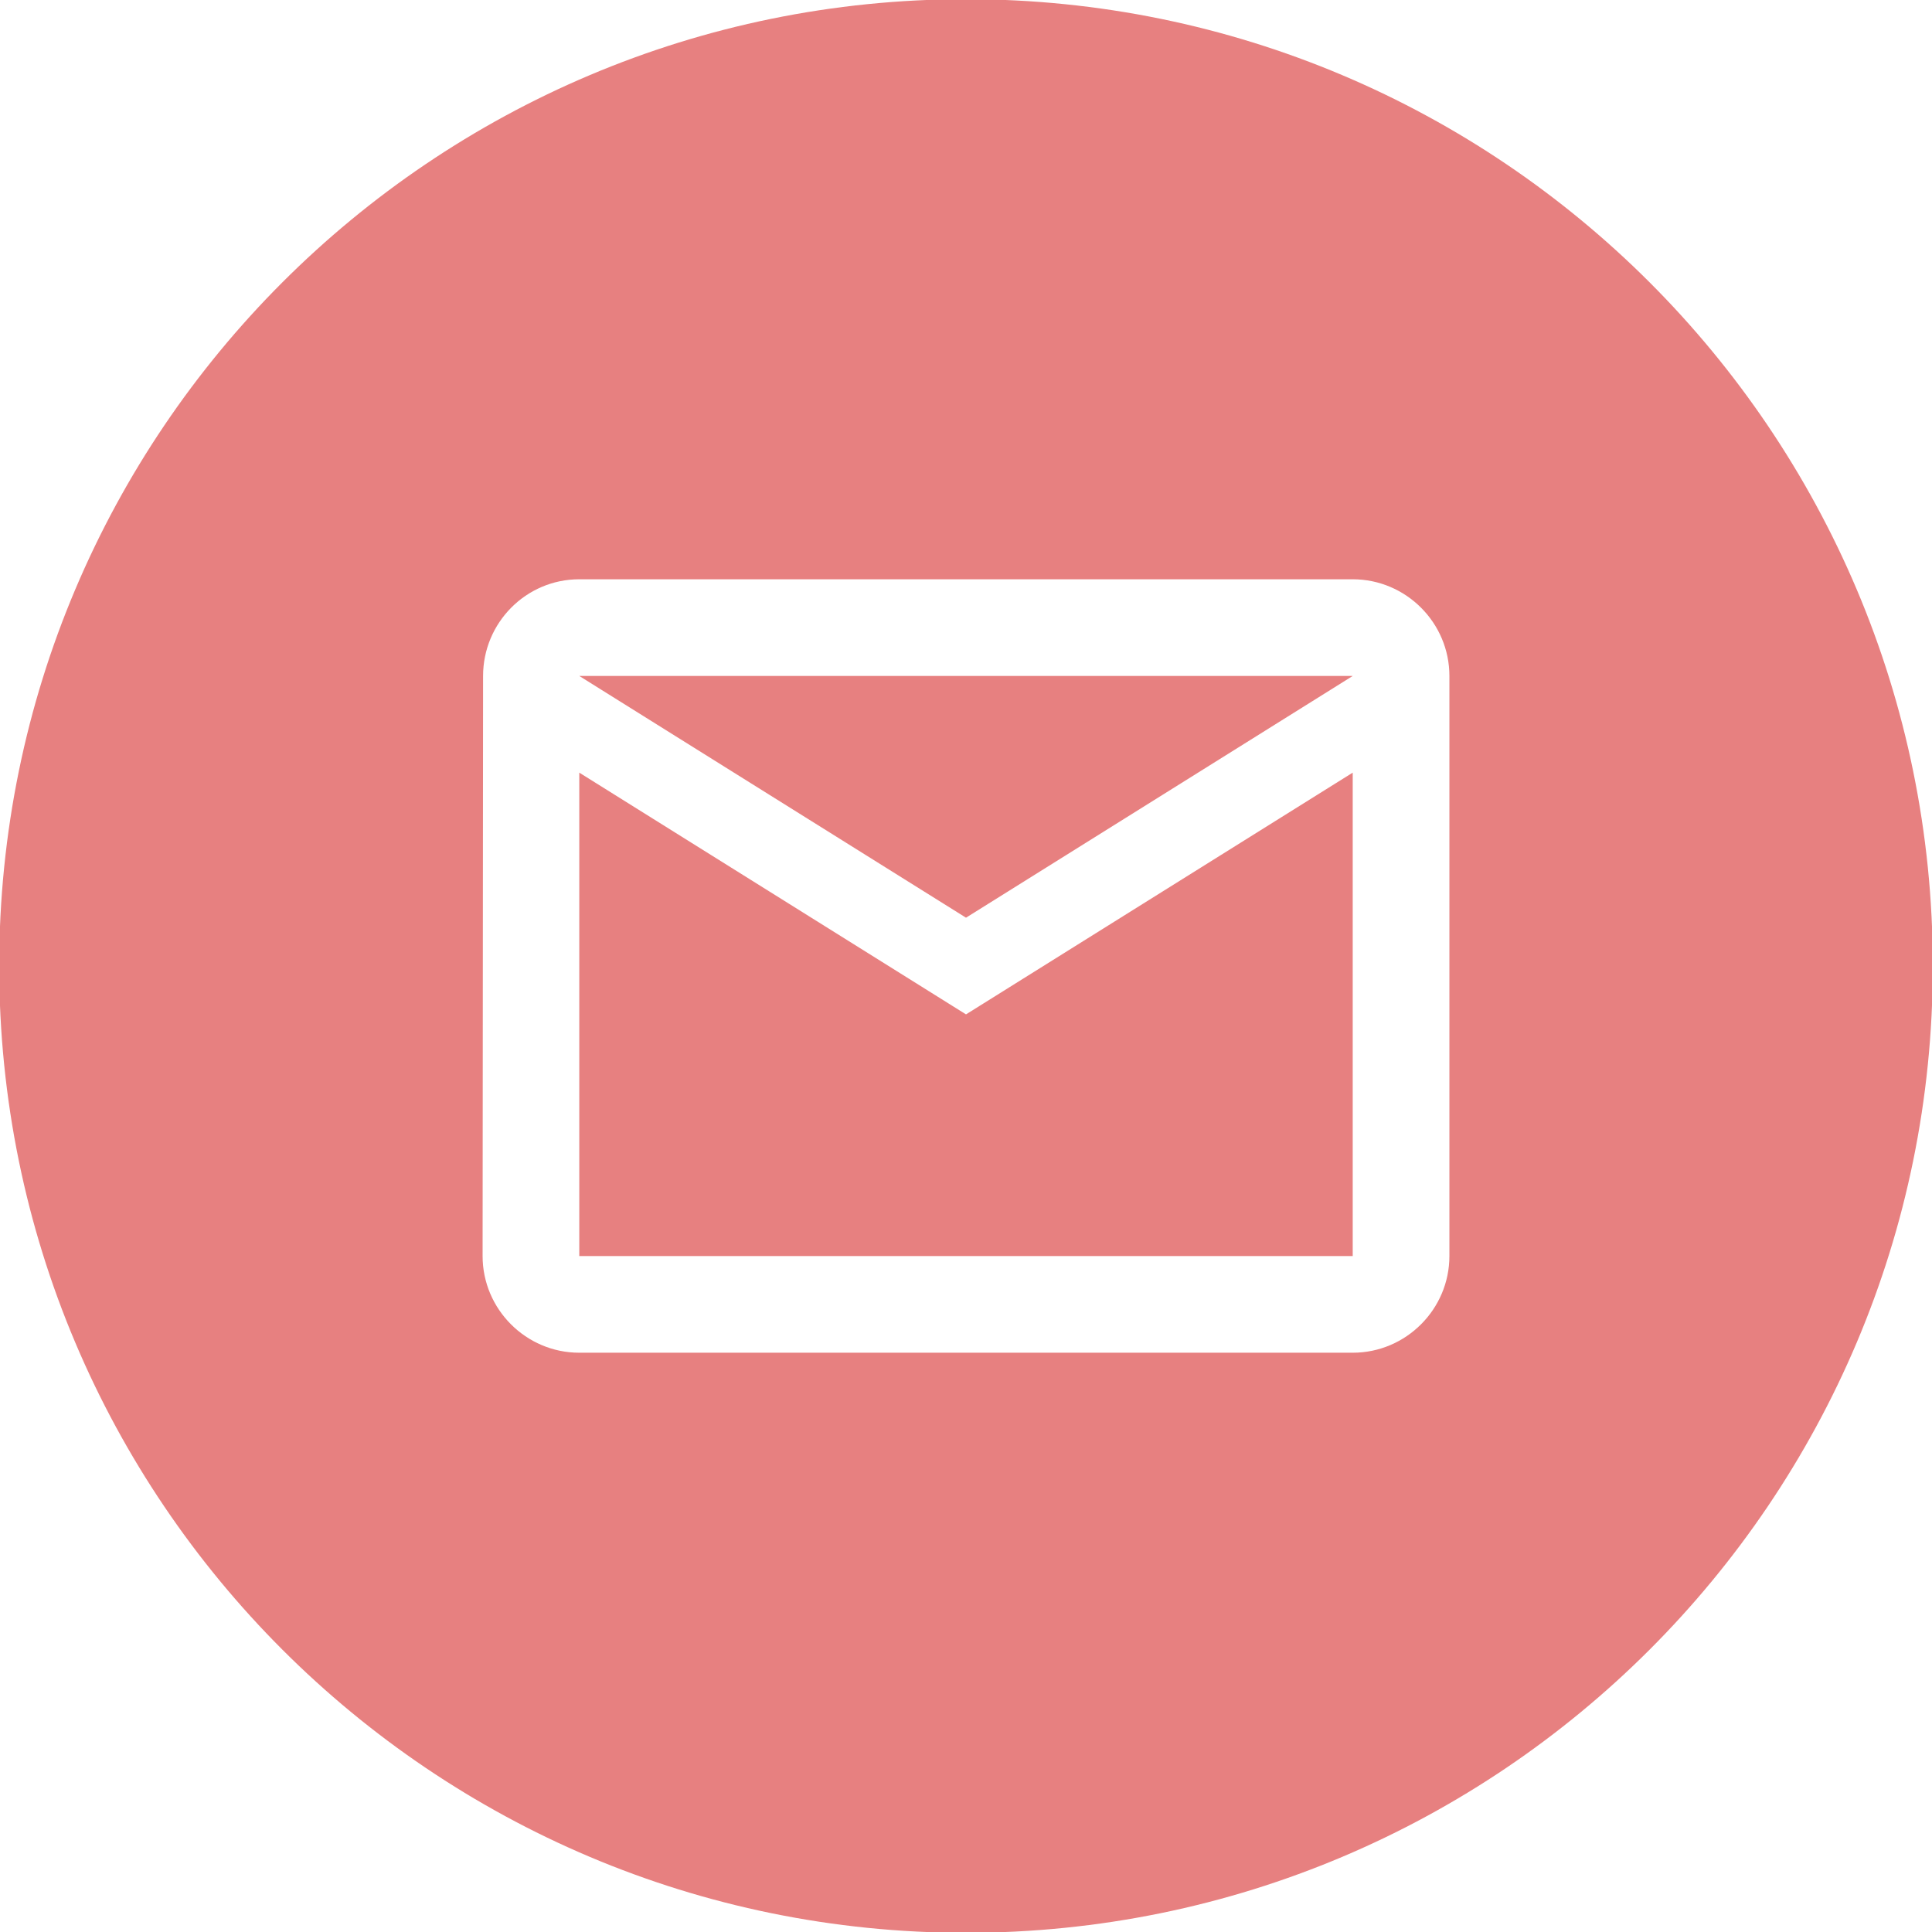
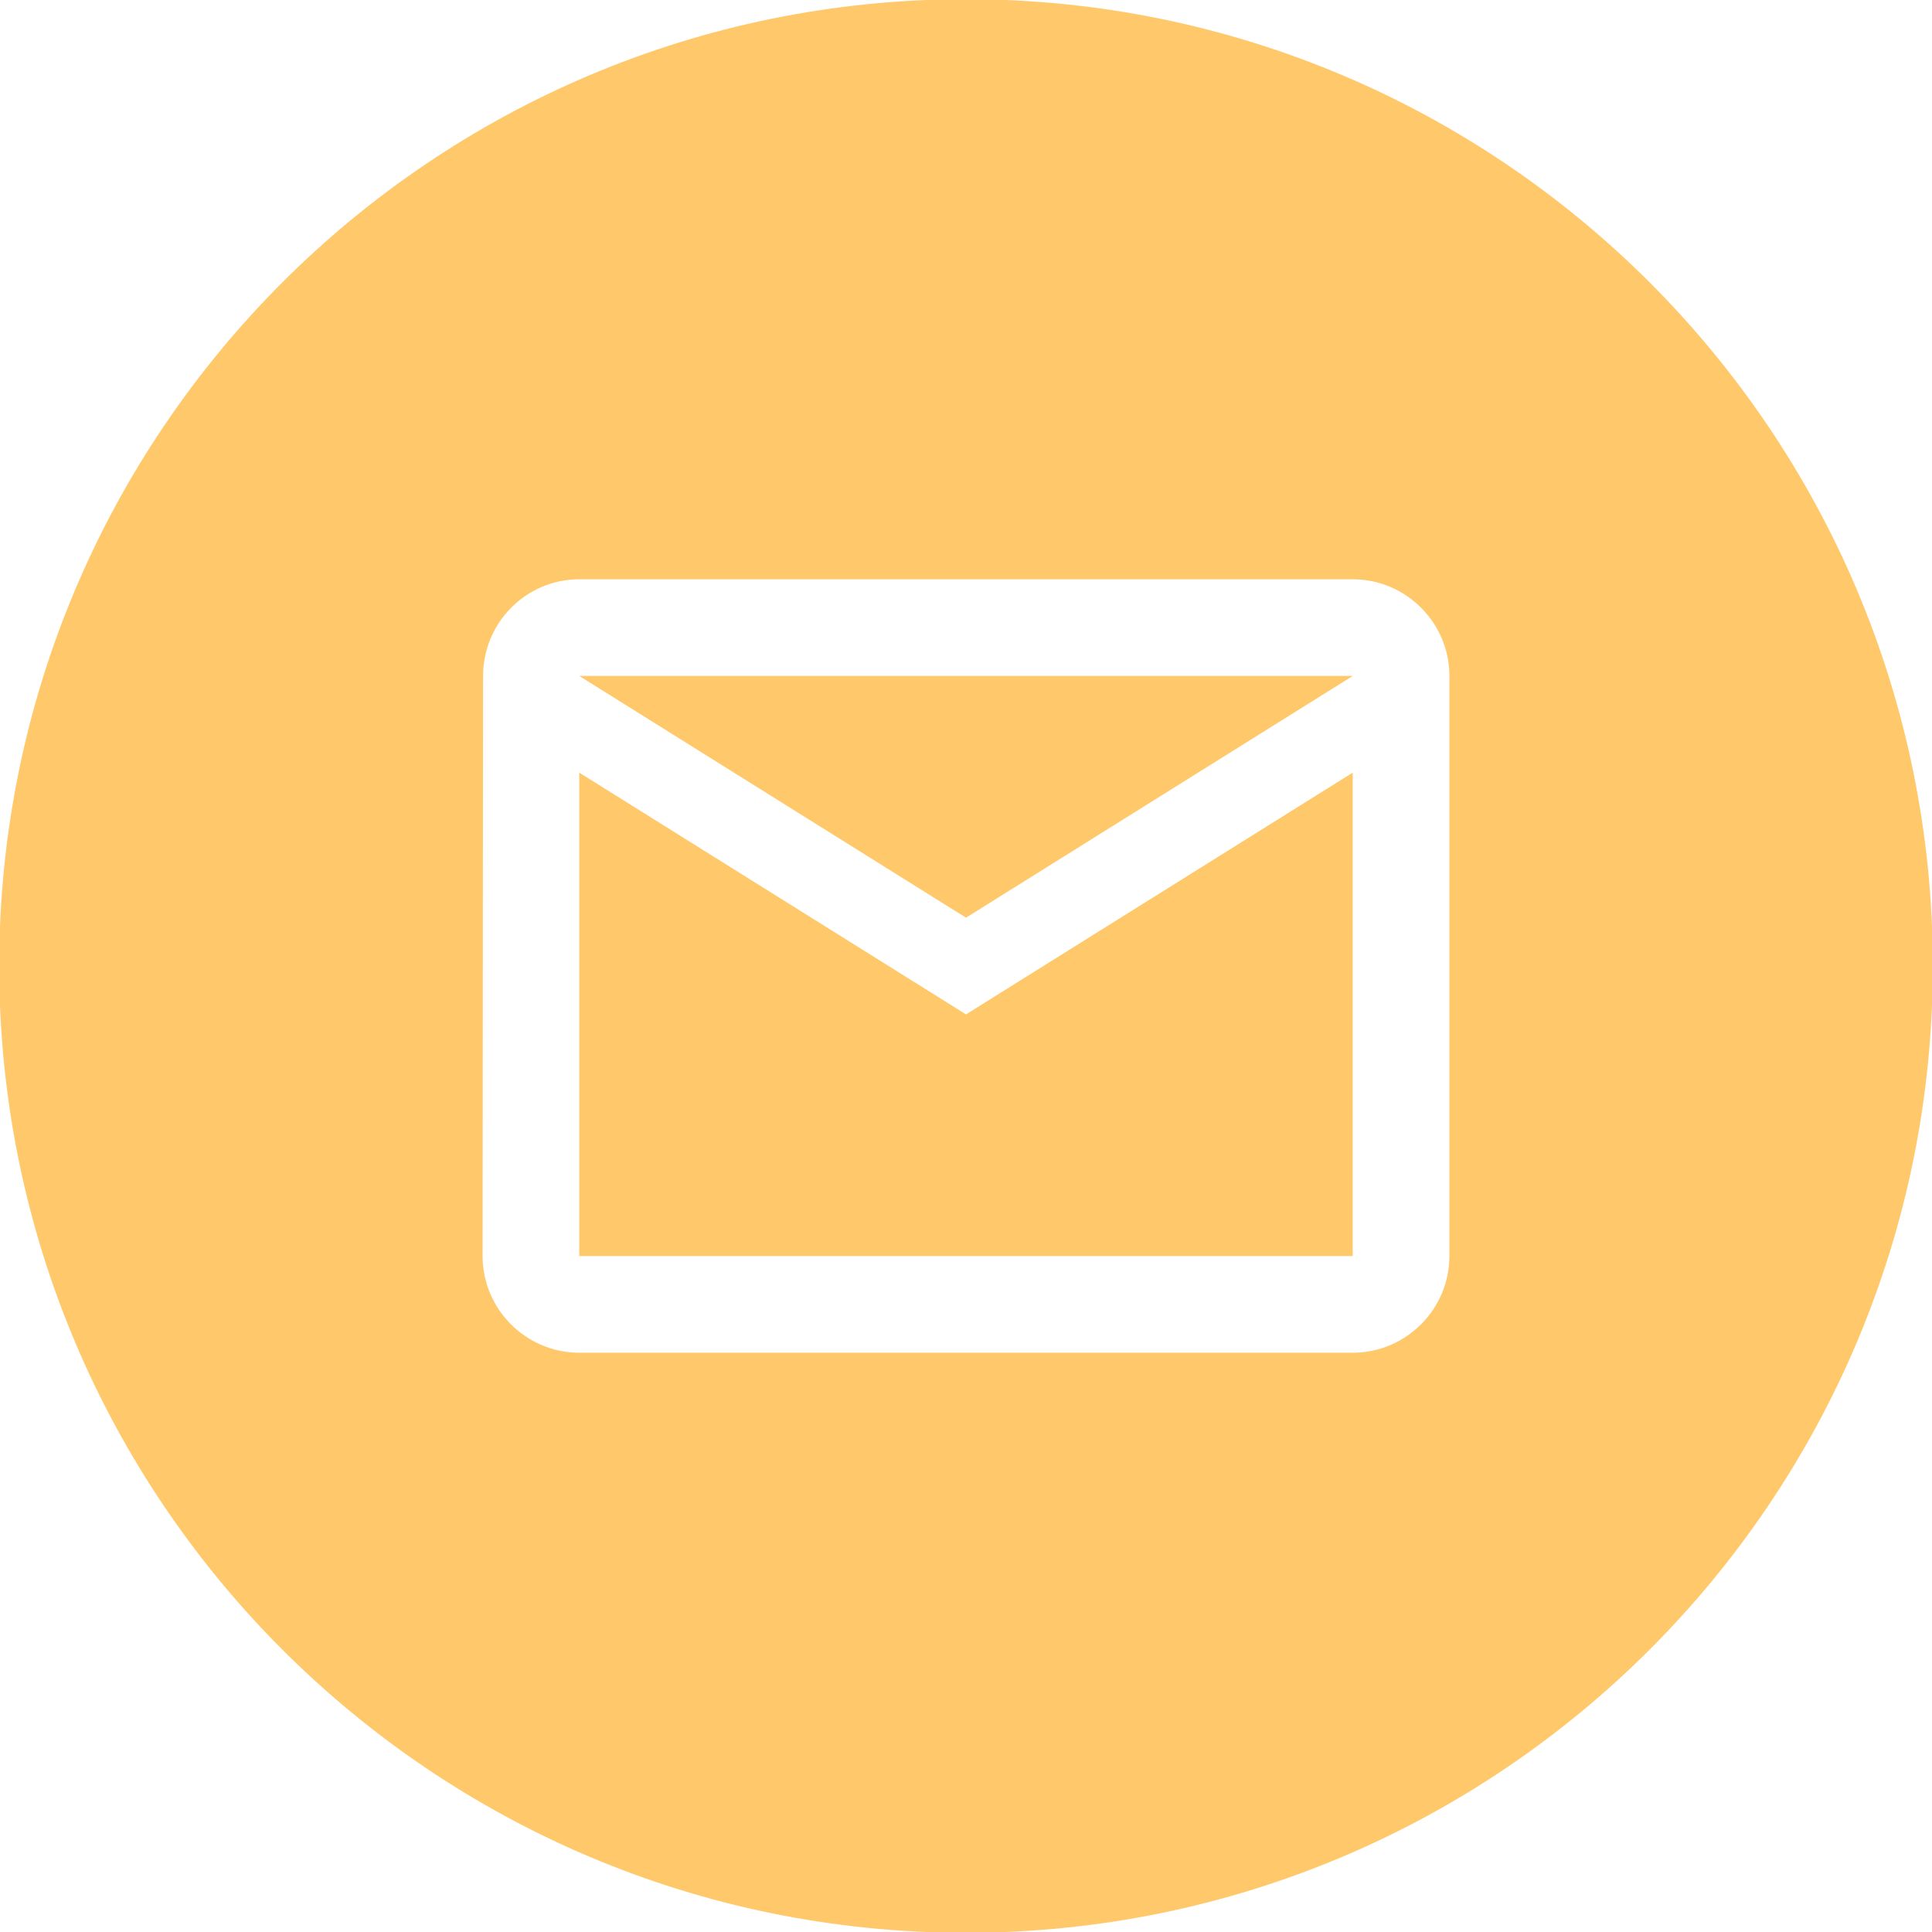
<svg xmlns="http://www.w3.org/2000/svg" width="100px" height="100px" viewBox="0 0 24 24" fill="none" version="1.1">
-   <path fill-rule="evenodd" clip-rule="evenodd" d="m 24.01,12 c 0,6.633 -5.377,12.01 -12.01,12.01 -6.633,0 -12.01,-5.377 -12.01,-12.01 0,-6.633 5.377,-12.01 12.01,-12.01 6.633,0 12.01,5.377 12.01,12.01 z M 6.001,8.397 c 0,-0.661 0.534,-1.201 1.195,-1.201 h 9.608 c 0.661,0 1.201,0.54 1.201,1.201 v 7.206 c 0,0.661 -0.54,1.201 -1.201,1.201 H 7.196 c -0.661,0 -1.201,-0.54 -1.201,-1.201 z M 12,12.601 7.196,9.598 V 15.603 H 16.804 V 9.598 Z m 0,-1.201 -4.804,-3.003 h 9.608 z" fill="#e78080" id="path1" style="stroke-width:1.201" />
+   <path fill-rule="evenodd" clip-rule="evenodd" d="m 24.01,12 c 0,6.633 -5.377,12.01 -12.01,12.01 -6.633,0 -12.01,-5.377 -12.01,-12.01 0,-6.633 5.377,-12.01 12.01,-12.01 6.633,0 12.01,5.377 12.01,12.01 z M 6.001,8.397 c 0,-0.661 0.534,-1.201 1.195,-1.201 h 9.608 c 0.661,0 1.201,0.54 1.201,1.201 v 7.206 c 0,0.661 -0.54,1.201 -1.201,1.201 H 7.196 c -0.661,0 -1.201,-0.54 -1.201,-1.201 z M 12,12.601 7.196,9.598 V 15.603 H 16.804 V 9.598 Z m 0,-1.201 -4.804,-3.003 h 9.608 z" fill="#ffc96b" id="path1" style="stroke-width:1.201" />
</svg>
